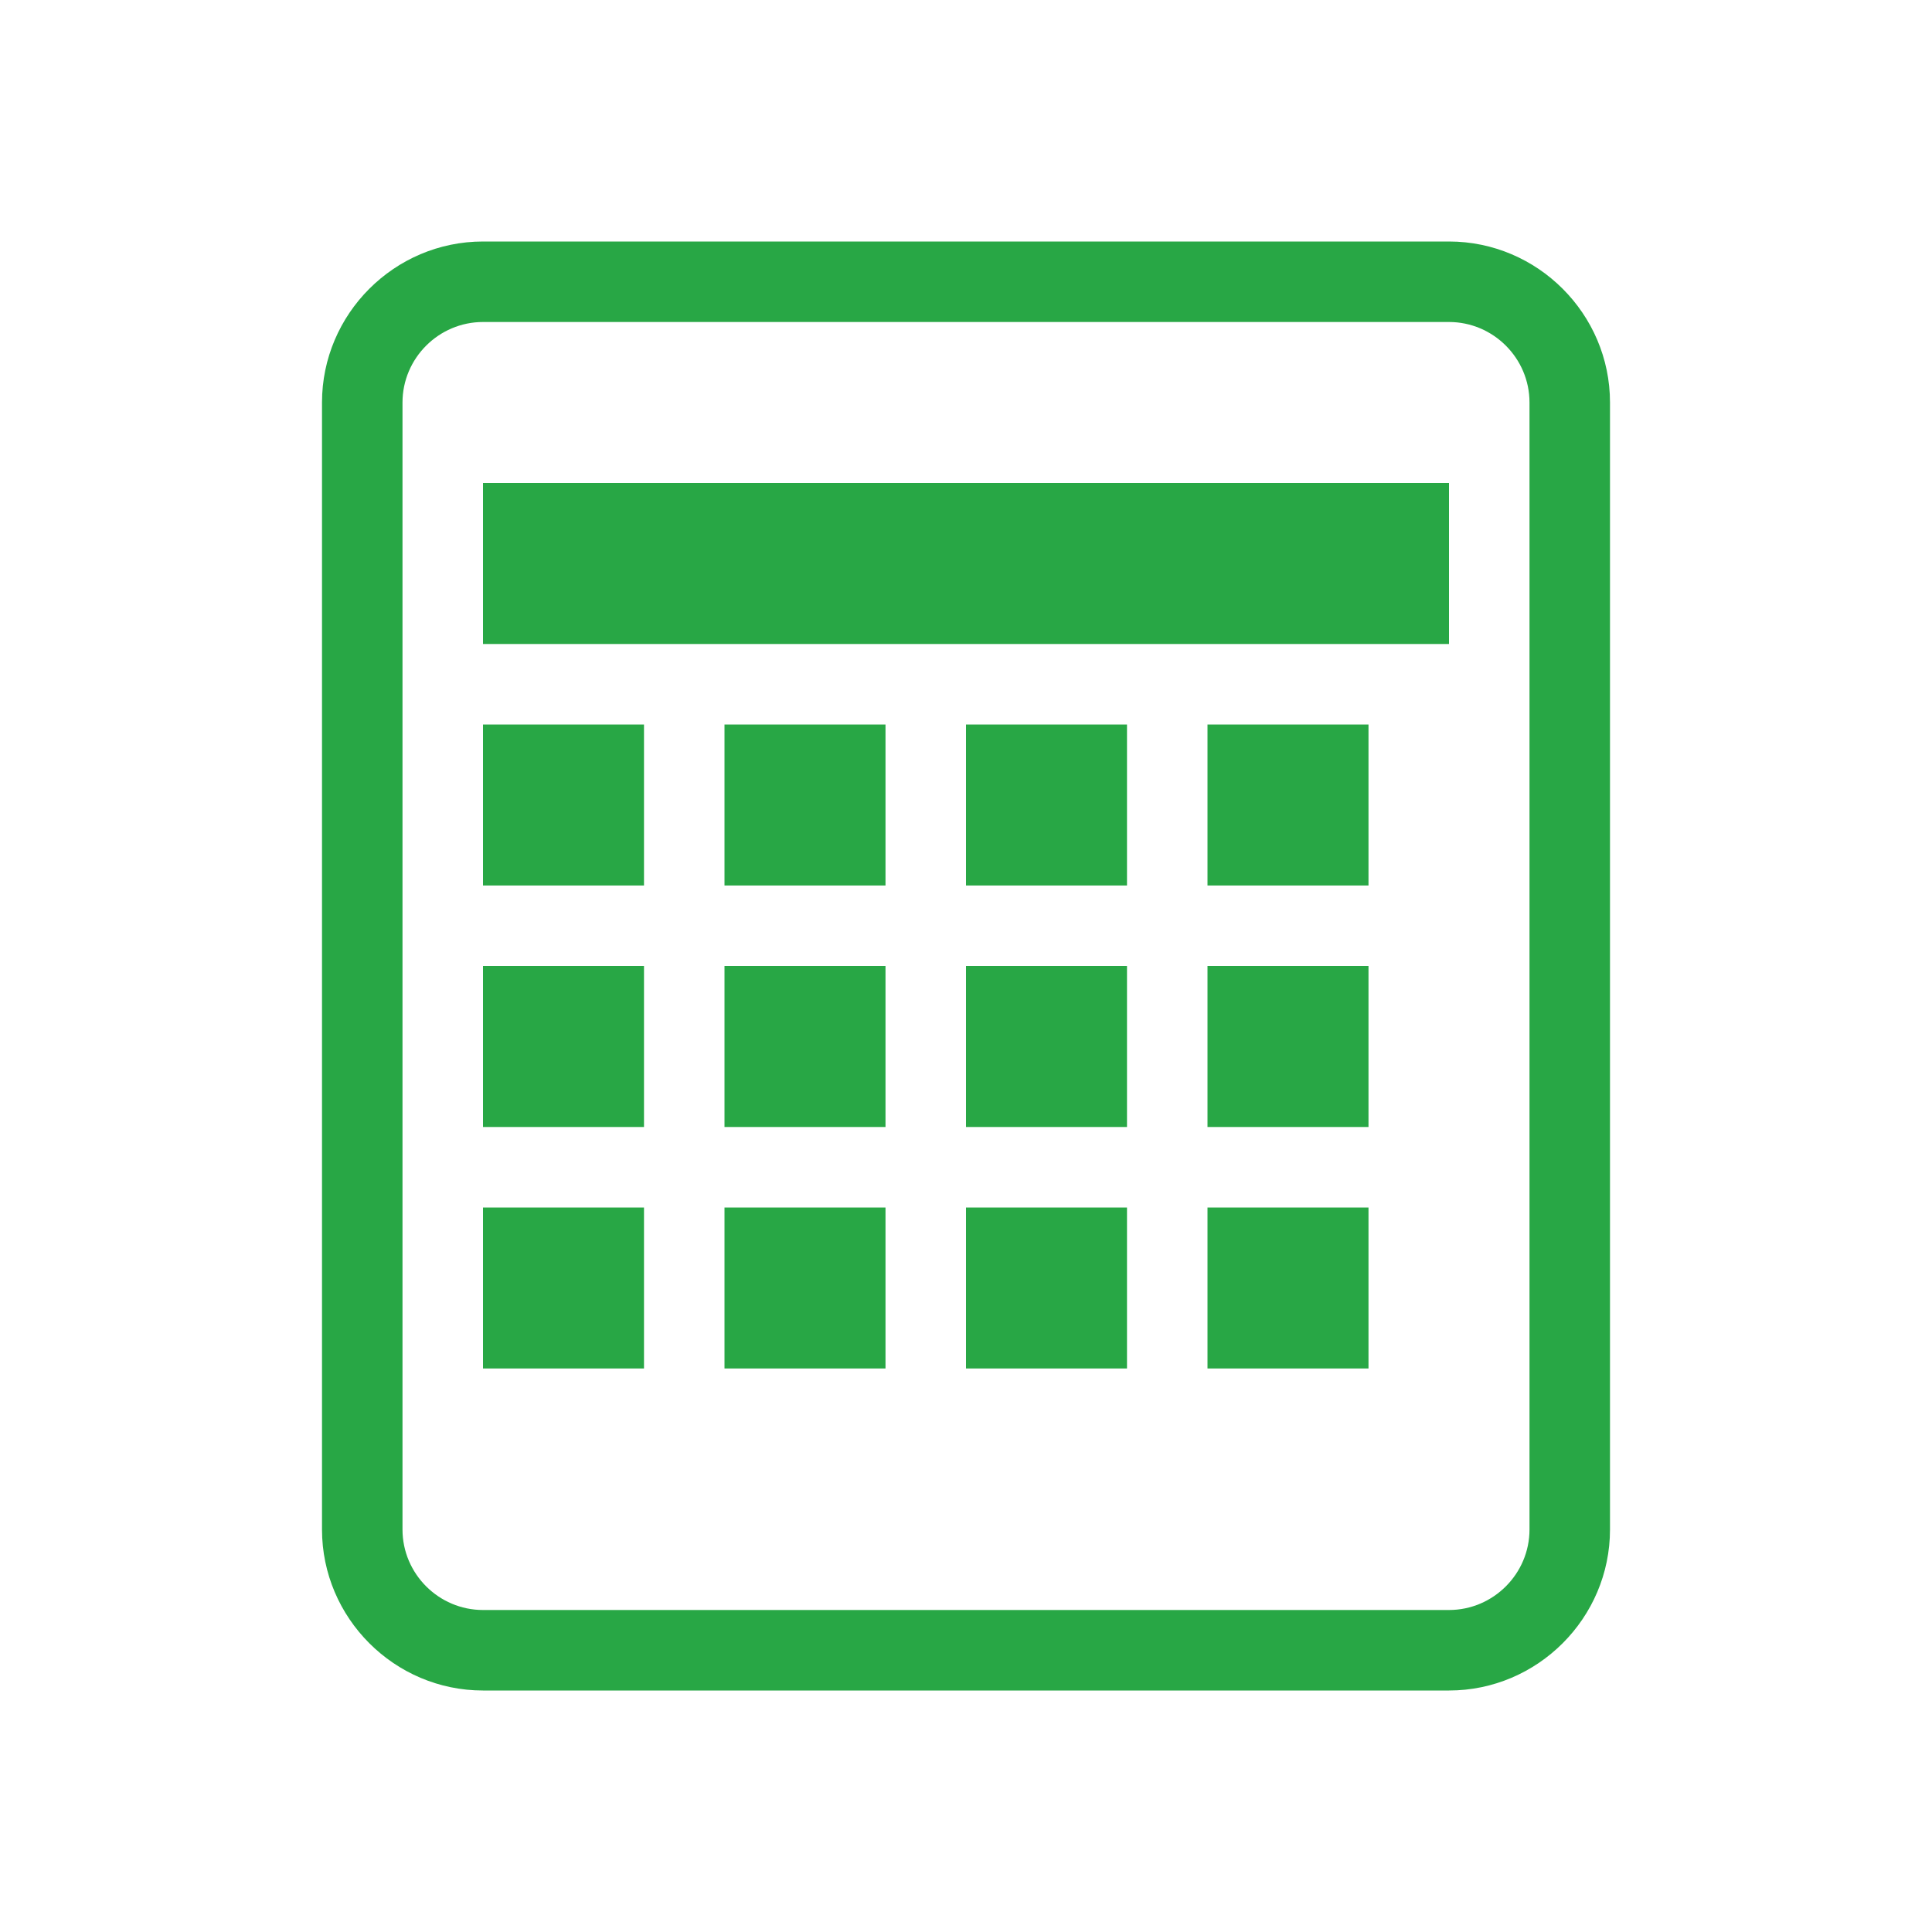
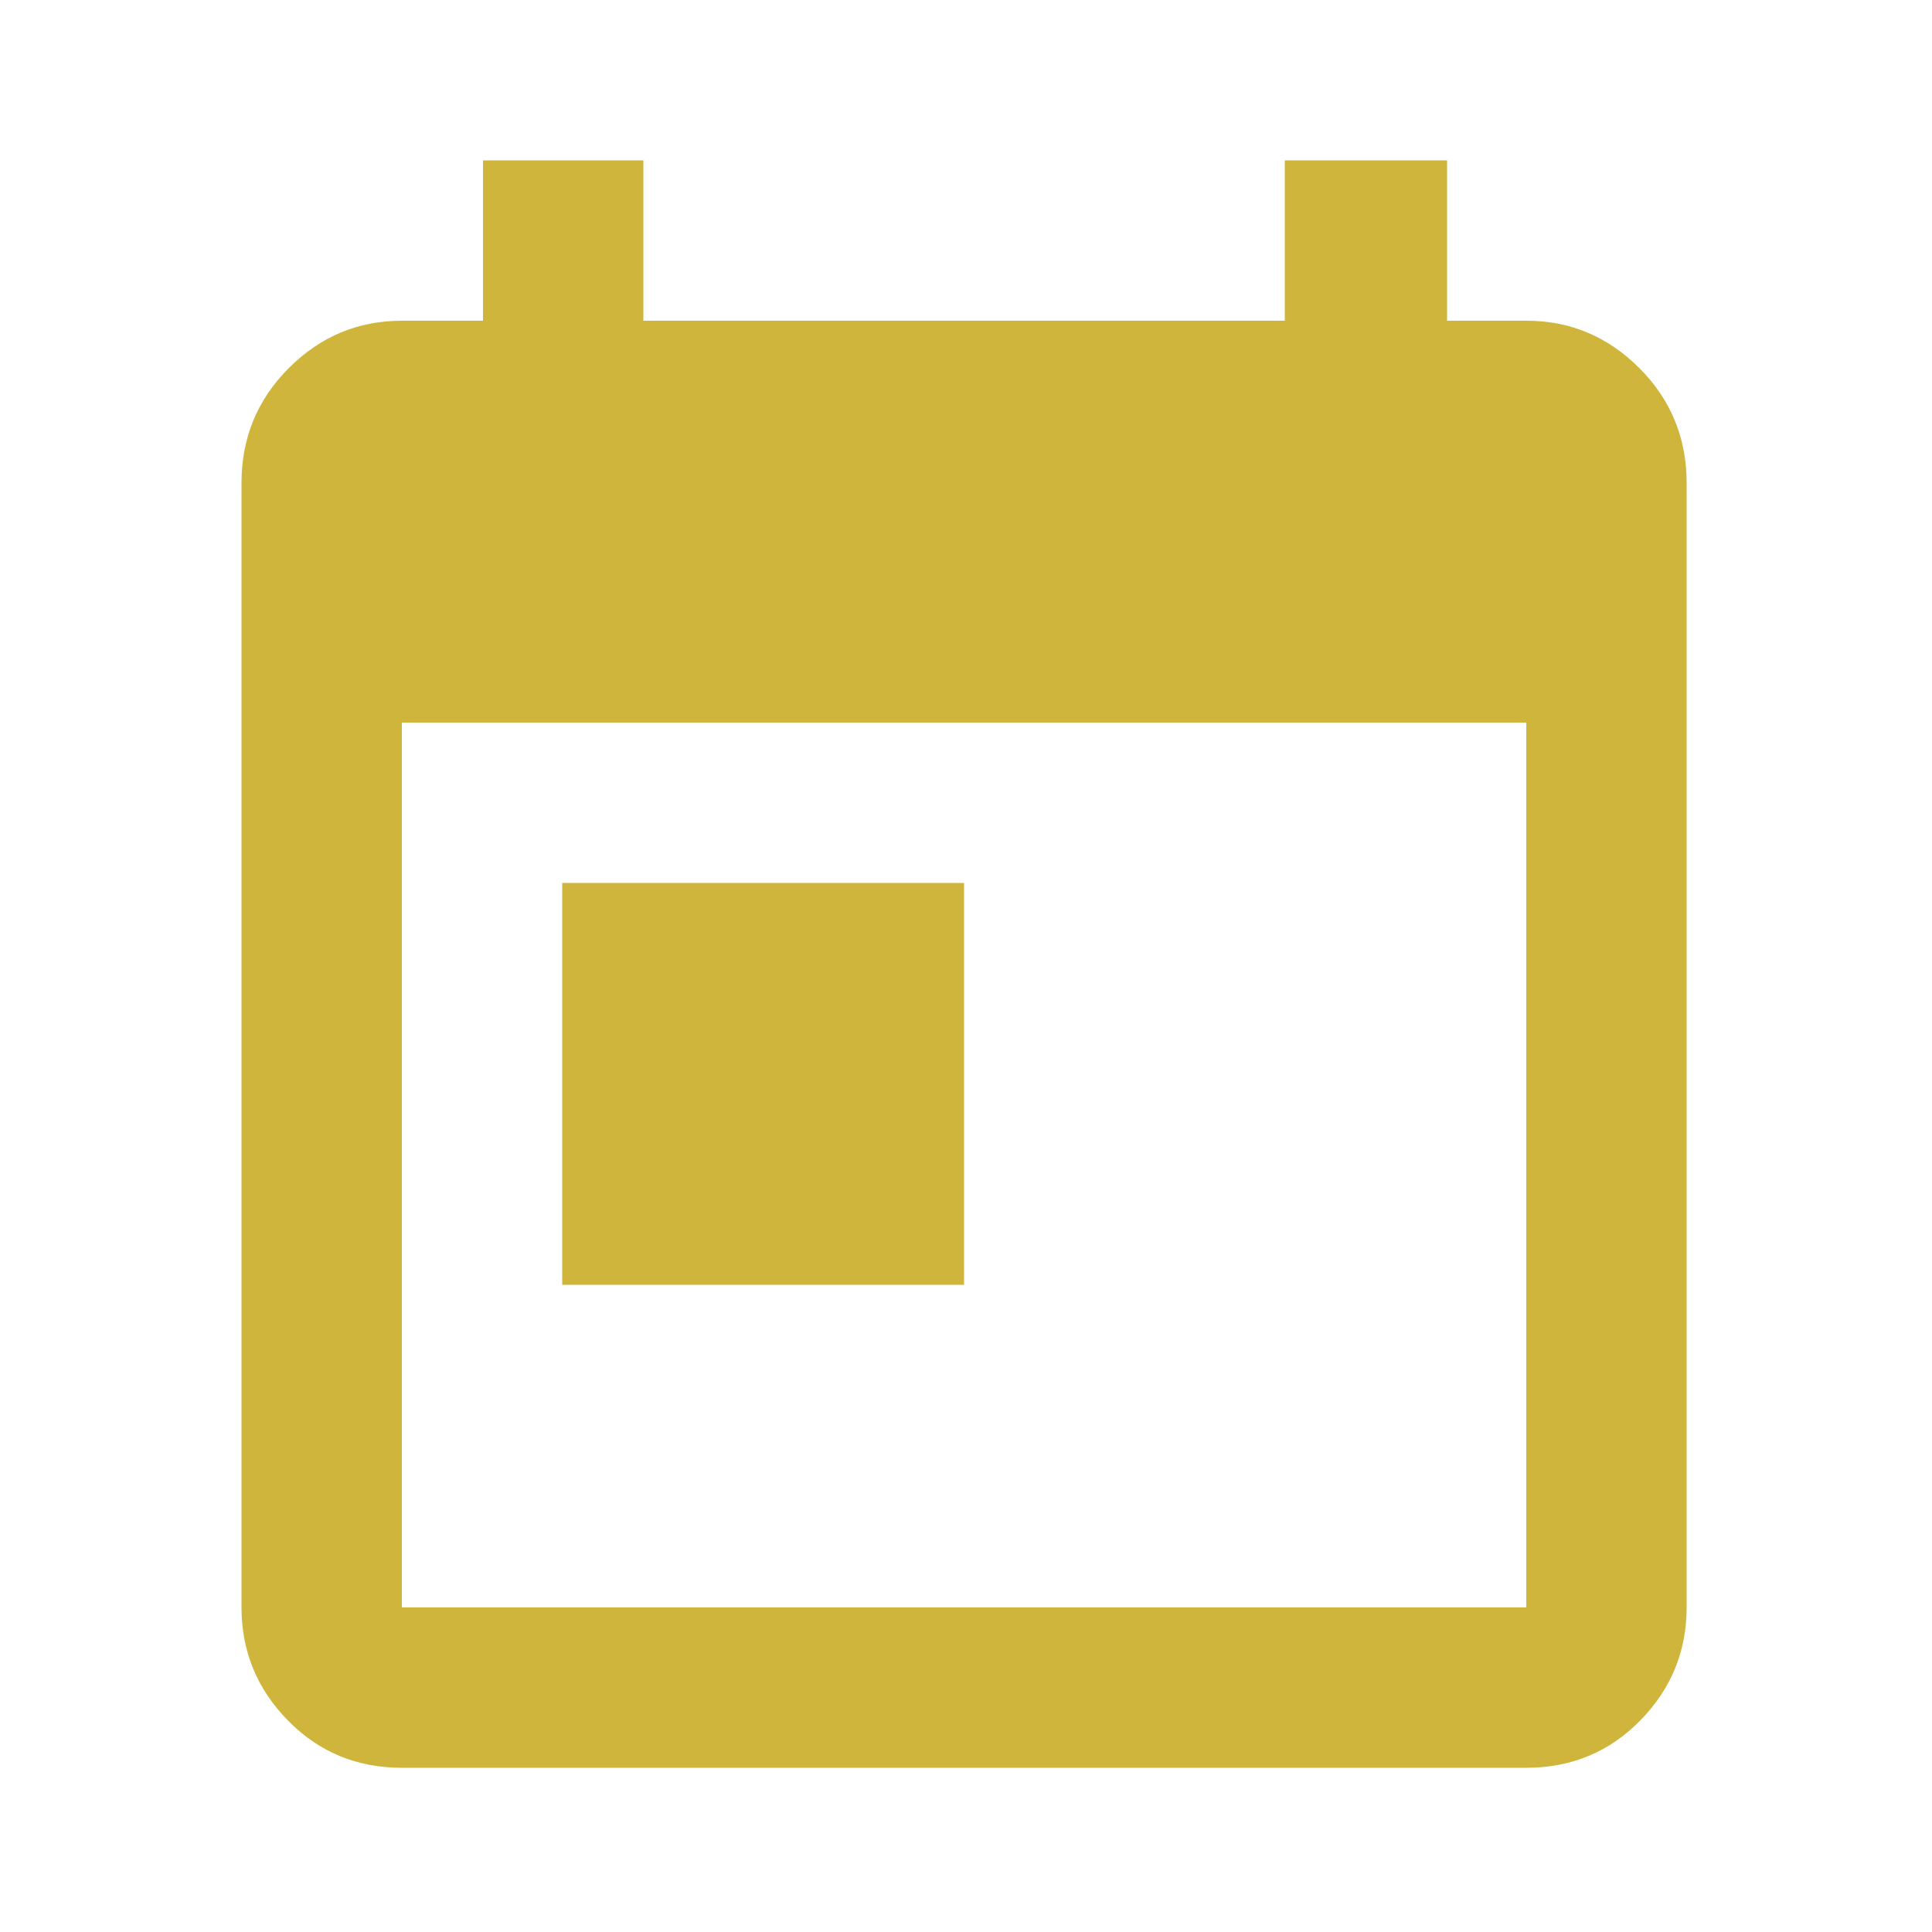
- <svg xmlns="http://www.w3.org/2000/svg" viewBox="0 0 192 192" width="192" height="192">
-   <path fill="#28A745" d="M48 24c-8.8 0-16 7.2-16 16v112c0 8.8 7.2 16 16 16h96c8.8 0 16-7.2 16-16V40c0-8.8-7.2-16-16-16H48zm0 8h96c4.4 0 8 3.6 8 8v112c0 4.4-3.6 8-8 8H48c-4.4 0-8-3.6-8-8V40c0-4.4 3.6-8 8-8zm0 16v16h96V48H48zm0 24v16h16V72H48zm24 0v16h16V72H72zm24 0v16h16V72H96zm24 0v16h16V72h-16zm-72 24v16h16v-16H48zm24 0v16h16v-16H72zm24 0v16h16v-16H96zm24 0v16h16v-16h-16zm-72 24v16h16v-16H48zm24 0v16h16v-16H72zm24 0v16h16v-16H96zm24 0v16h16v-16h-16z" />
+ <svg xmlns="http://www.w3.org/2000/svg" fill="#CFB53B" width="800px" height="800px" viewBox="0 0 1000 1000">
+   <g id="SVGRepo_bgCarrier" stroke-width="0" />
+   <g id="SVGRepo_tracerCarrier" stroke-linecap="round" stroke-linejoin="round" />
+   <g id="SVGRepo_iconCarrier">
+     <path d="M790 166h-41V83h-84v83H333V83h-83v83h-42q-34 0-58.5 24.5T125 250v582q0 34 24 58.5t59 24.5h582q35 0 59-24.5t24-58.5V250q0-35-24.5-59.5T790 166zm0 666H208V374h582v458zM291 457h208v208H291V457z" />
+   </g>
</svg>
